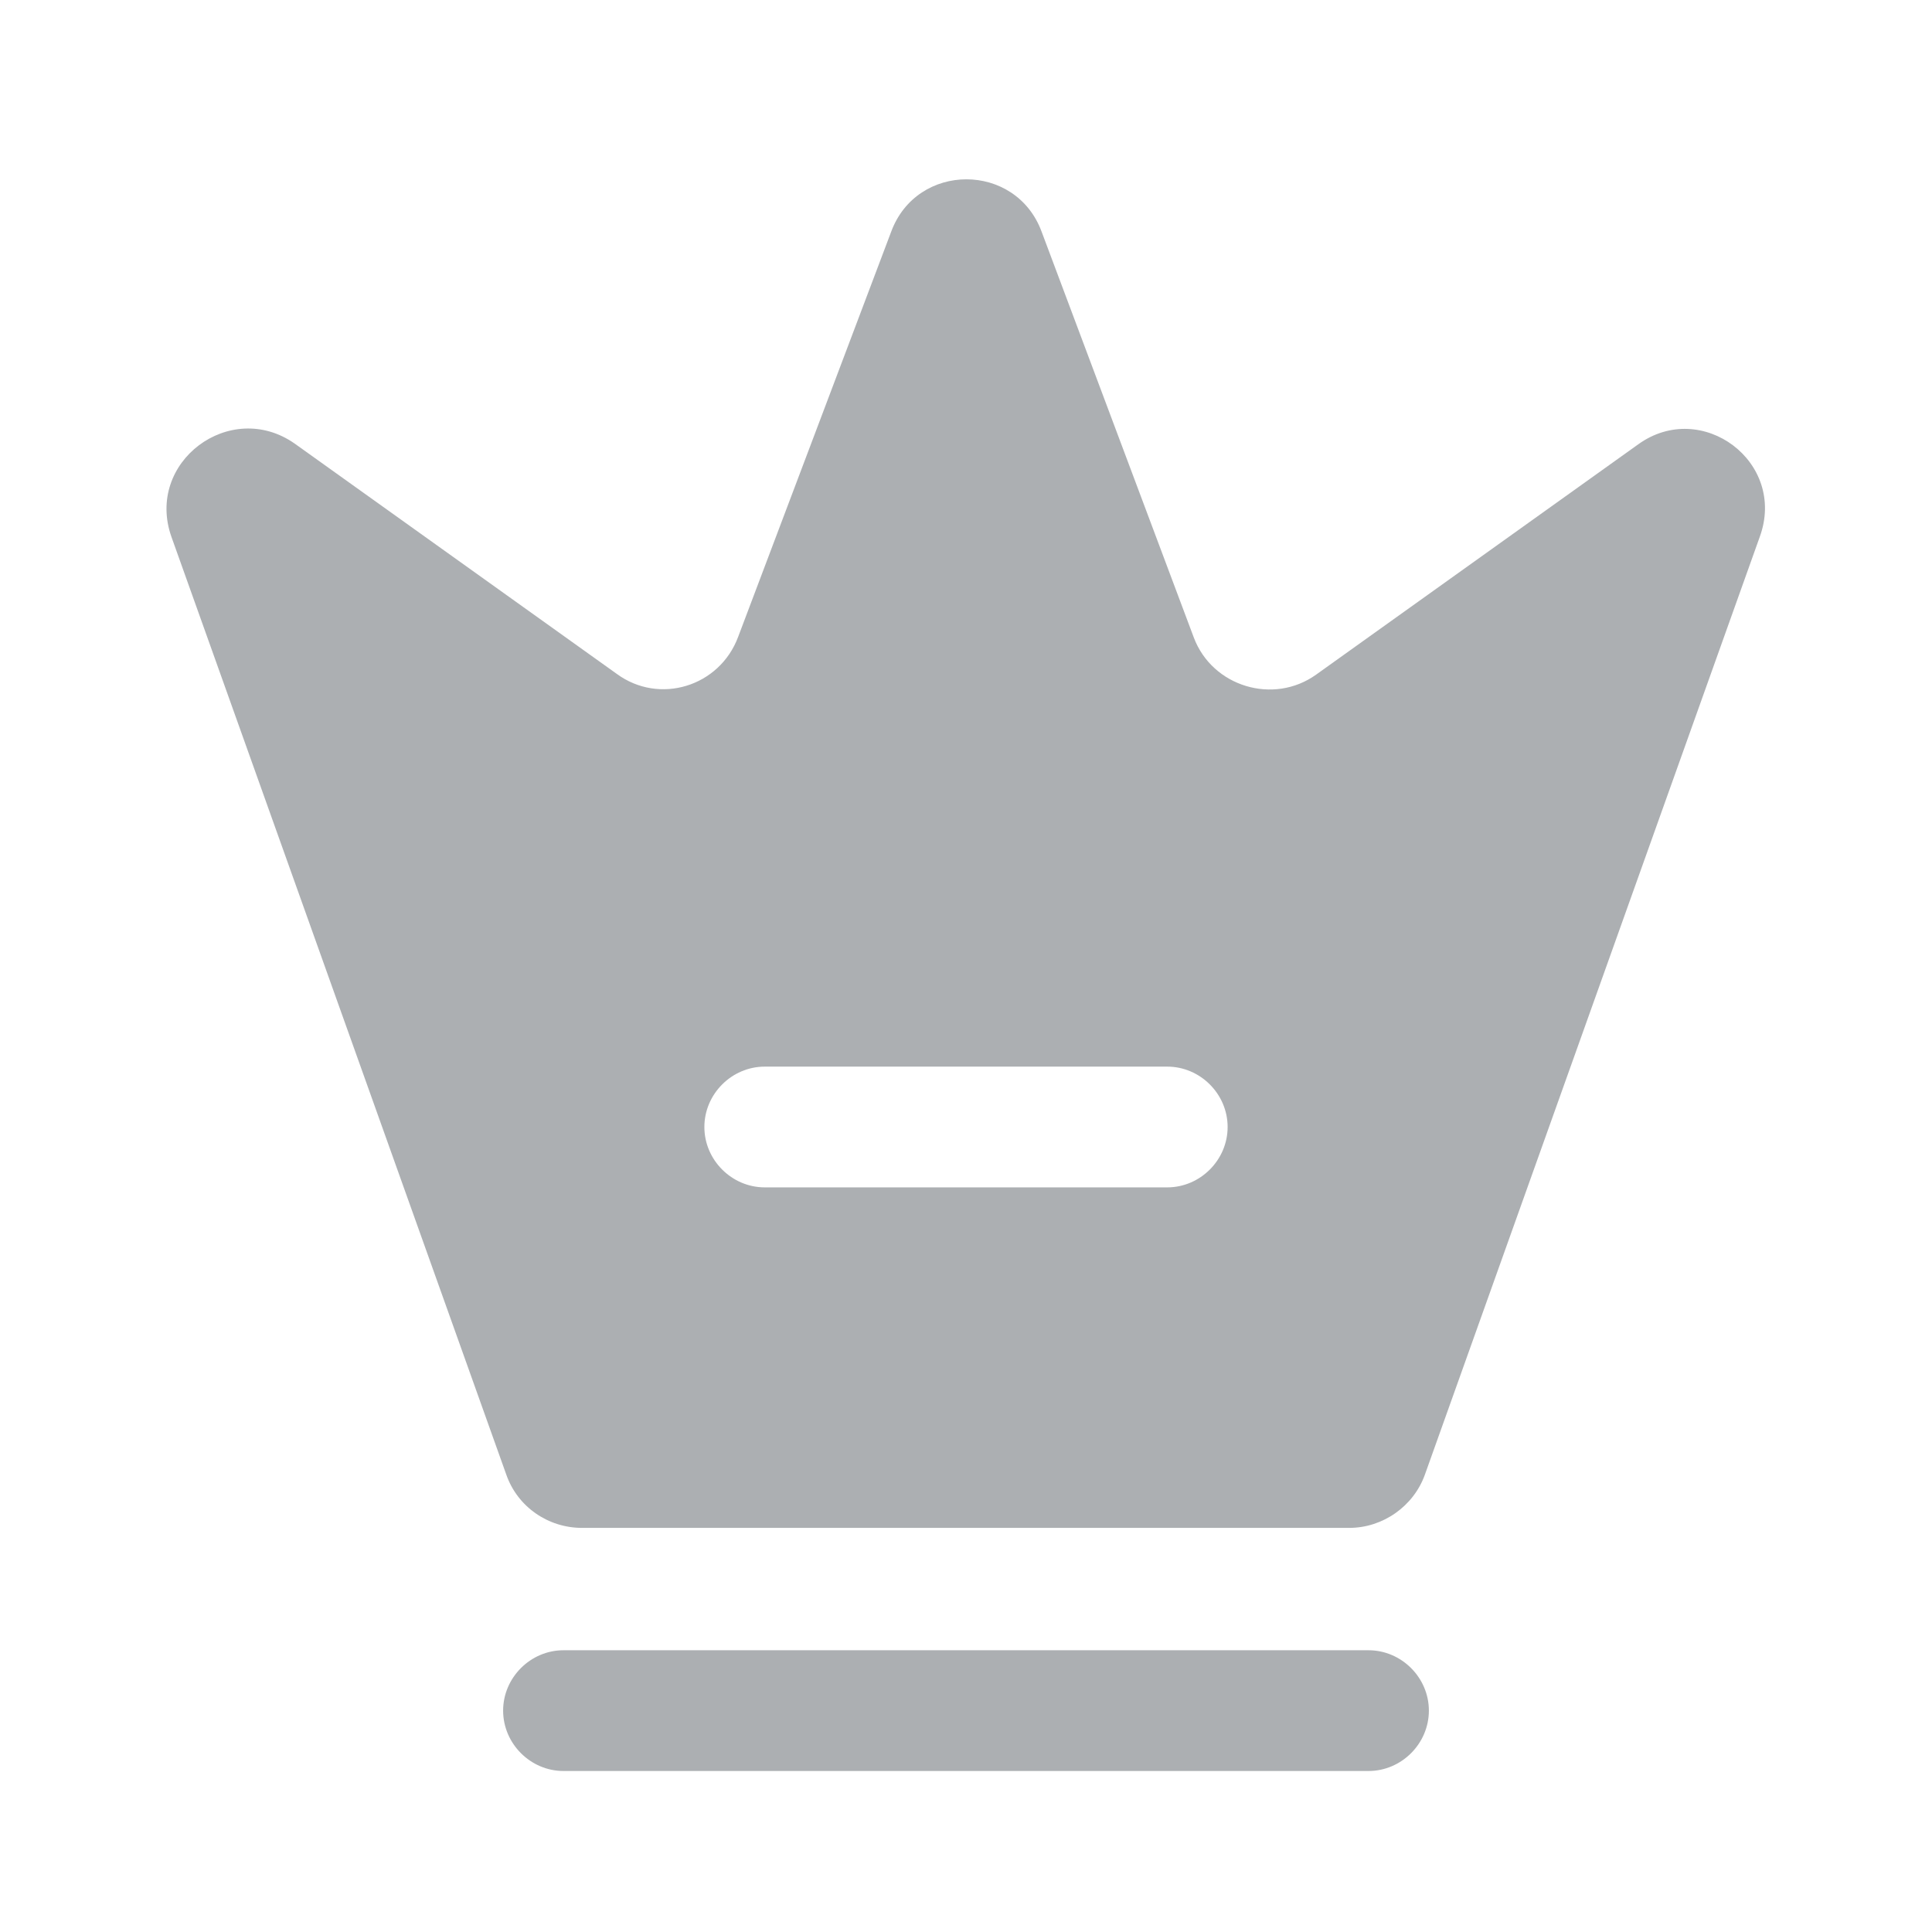
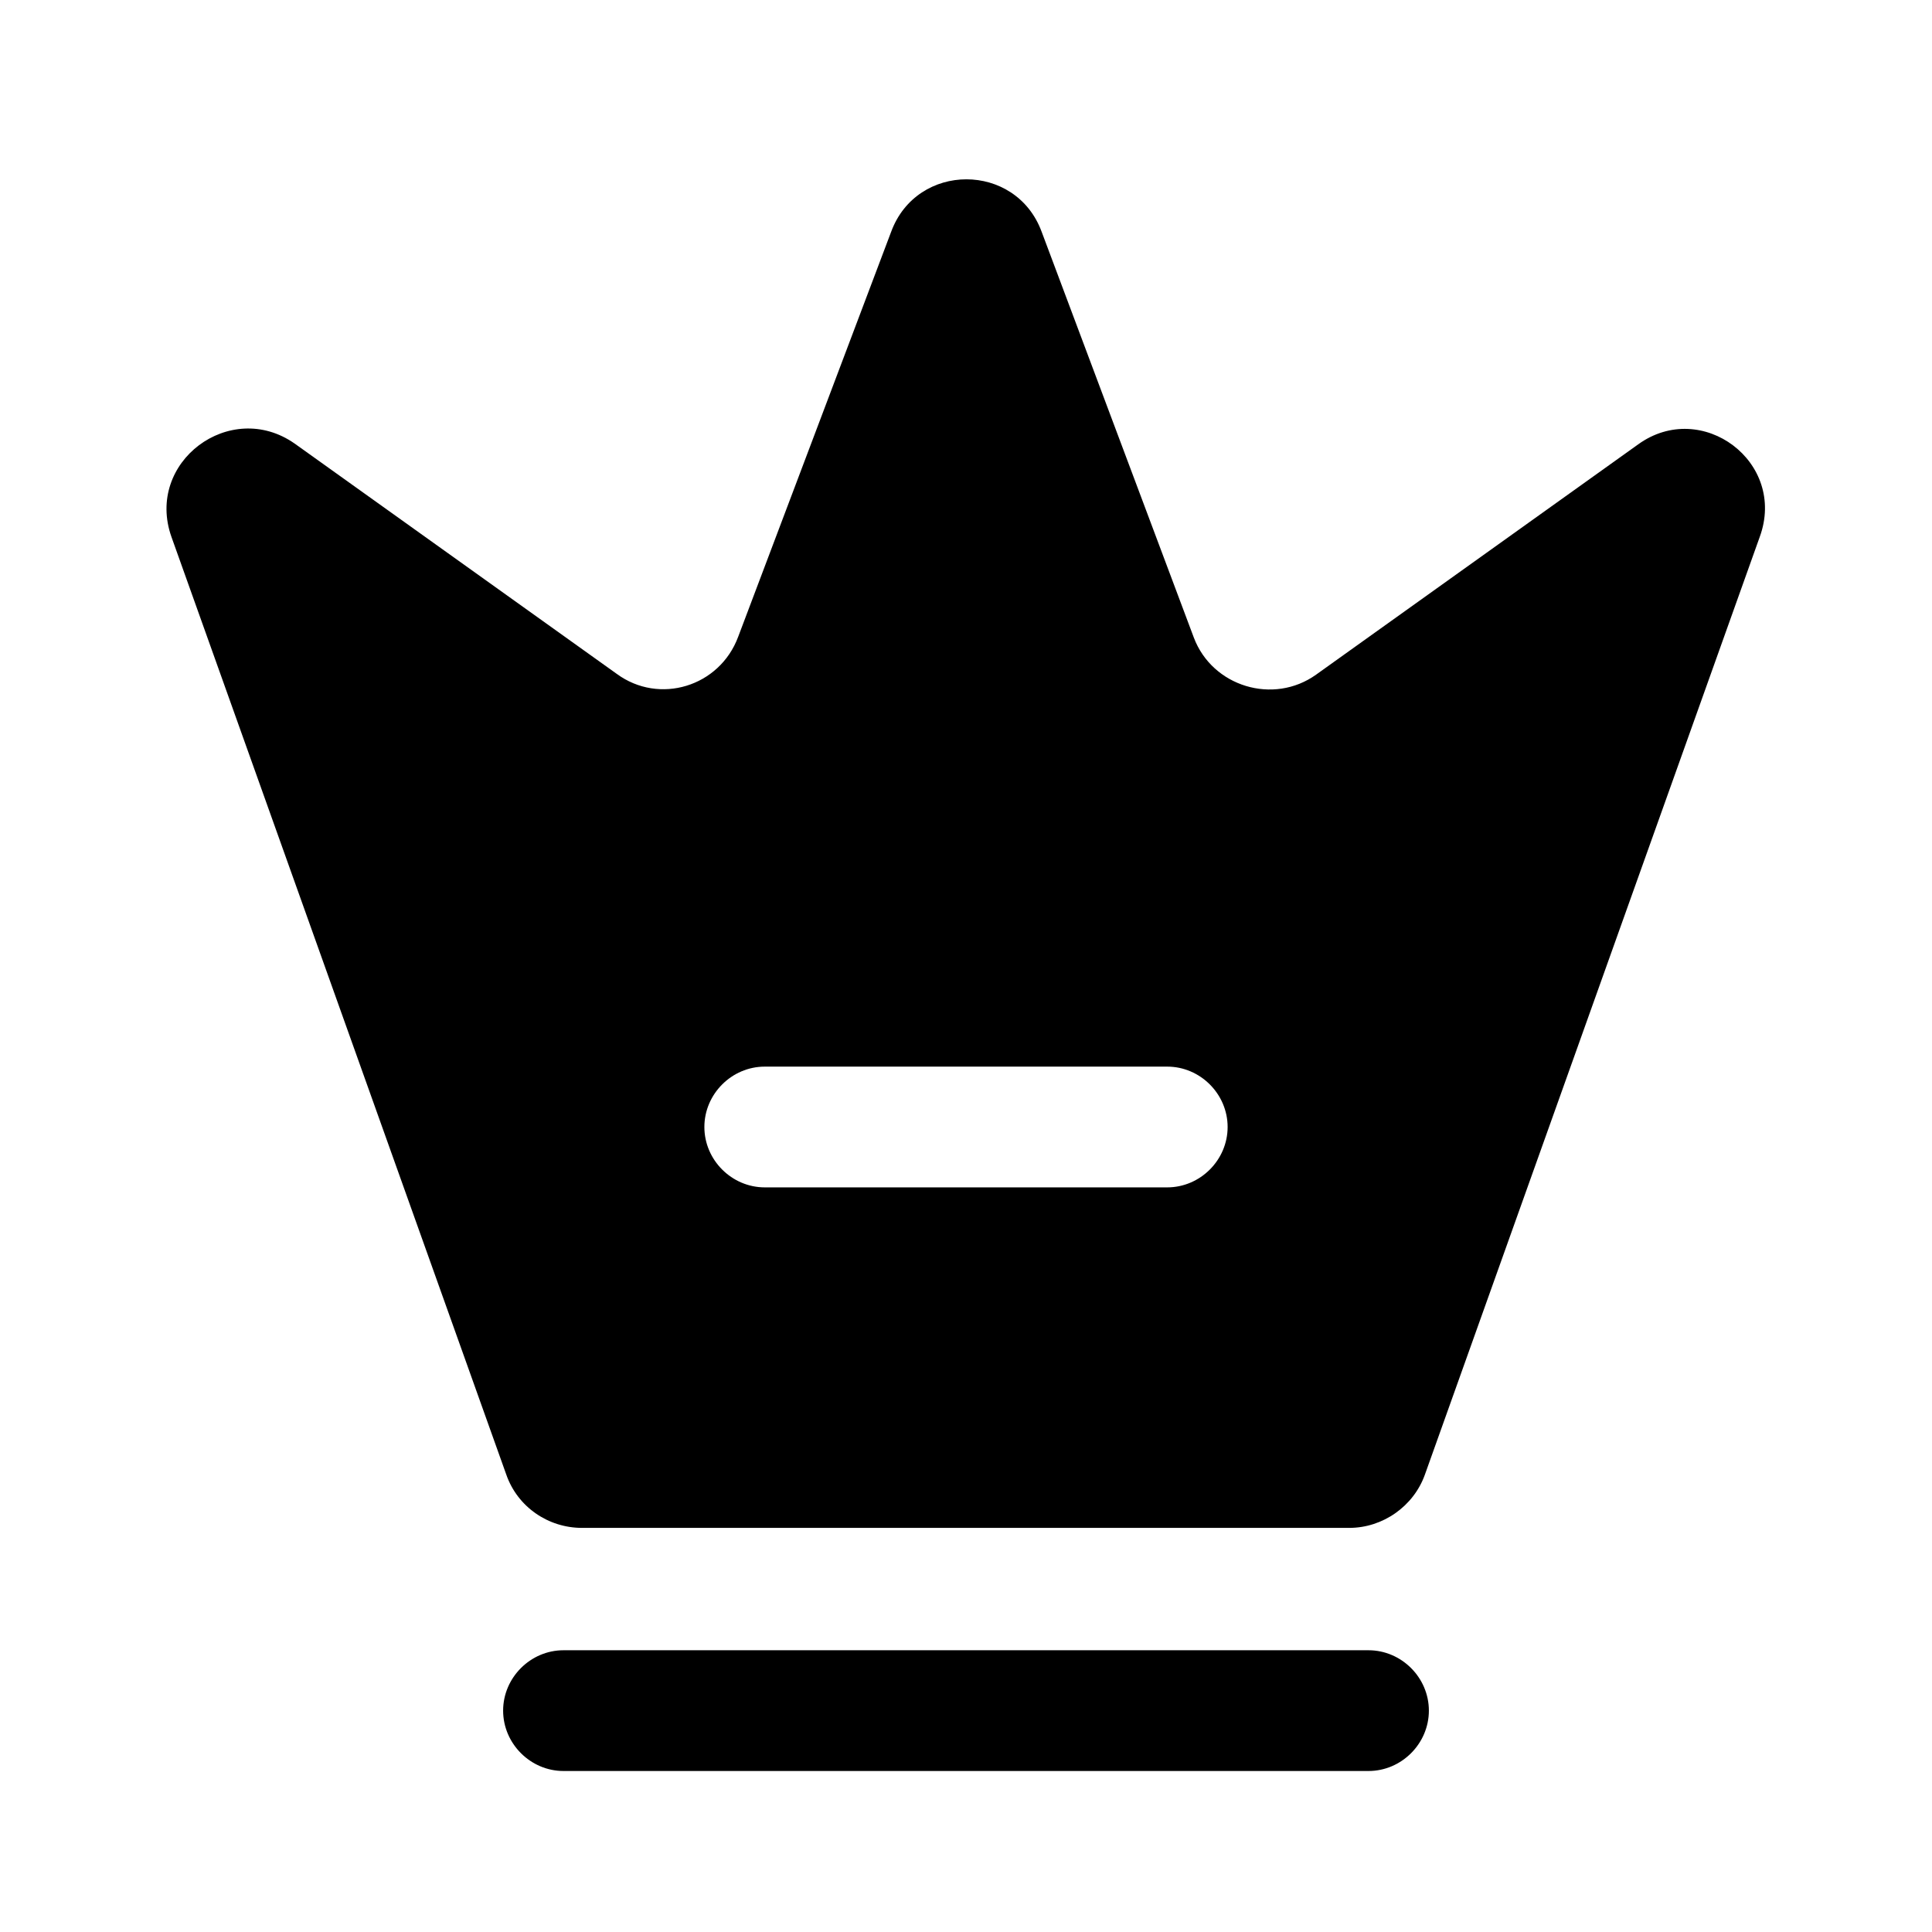
<svg xmlns="http://www.w3.org/2000/svg" width="24" height="24" viewBox="0 0 24 24" fill="none">
  <g id="vuesax/bold/crown">
    <g id="crown">
-       <path id="Vector" d="M17 22H7C6.59 22 6.25 21.66 6.25 21.25C6.25 20.84 6.59 20.5 7 20.5H17C17.41 20.5 17.75 20.84 17.75 21.25C17.75 21.66 17.41 22 17 22Z" fill="#ACAFB2" />
-       <path id="Vector_2" d="M20.35 5.52L16.35 8.38C15.82 8.76 15.06 8.53 14.83 7.92L12.94 2.88C12.62 2.01 11.39 2.01 11.07 2.88L9.17 7.91C8.94 8.53 8.19 8.76 7.66 8.37L3.66 5.51C2.86 4.95 1.8 5.74 2.13 6.67L6.29 18.32C6.43 18.72 6.81 18.98 7.23 18.98H16.76C17.18 18.98 17.56 18.71 17.7 18.32L21.86 6.67C22.2 5.74 21.14 4.95 20.35 5.52ZM14.5 14.75H9.5C9.09 14.75 8.75 14.41 8.75 14C8.75 13.59 9.09 13.25 9.5 13.25H14.5C14.91 13.25 15.25 13.59 15.25 14C15.25 14.41 14.91 14.75 14.5 14.75Z" fill="#ACAFB2" />
+       <path id="Vector" d="M17 22H7C6.59 22 6.25 21.66 6.25 21.25C6.25 20.84 6.59 20.5 7 20.5H17C17.41 20.5 17.75 20.84 17.75 21.25C17.75 21.66 17.41 22 17 22Z" fill="currentColor" />
+       <path id="Vector_2" d="M20.35 5.52L16.35 8.38C15.82 8.76 15.06 8.53 14.83 7.92L12.94 2.88C12.62 2.01 11.39 2.01 11.07 2.88L9.17 7.91C8.94 8.53 8.19 8.76 7.66 8.37L3.66 5.51C2.86 4.95 1.8 5.74 2.13 6.67L6.29 18.32C6.43 18.72 6.81 18.98 7.23 18.98H16.76C17.18 18.98 17.56 18.71 17.7 18.32L21.86 6.67C22.2 5.74 21.14 4.95 20.35 5.52ZM14.5 14.75H9.5C9.09 14.75 8.75 14.41 8.75 14C8.75 13.59 9.09 13.25 9.5 13.25H14.5C14.91 13.25 15.25 13.59 15.25 14C15.25 14.41 14.91 14.75 14.5 14.75Z" fill="currentColor" />
    </g>
  </g>
</svg>
